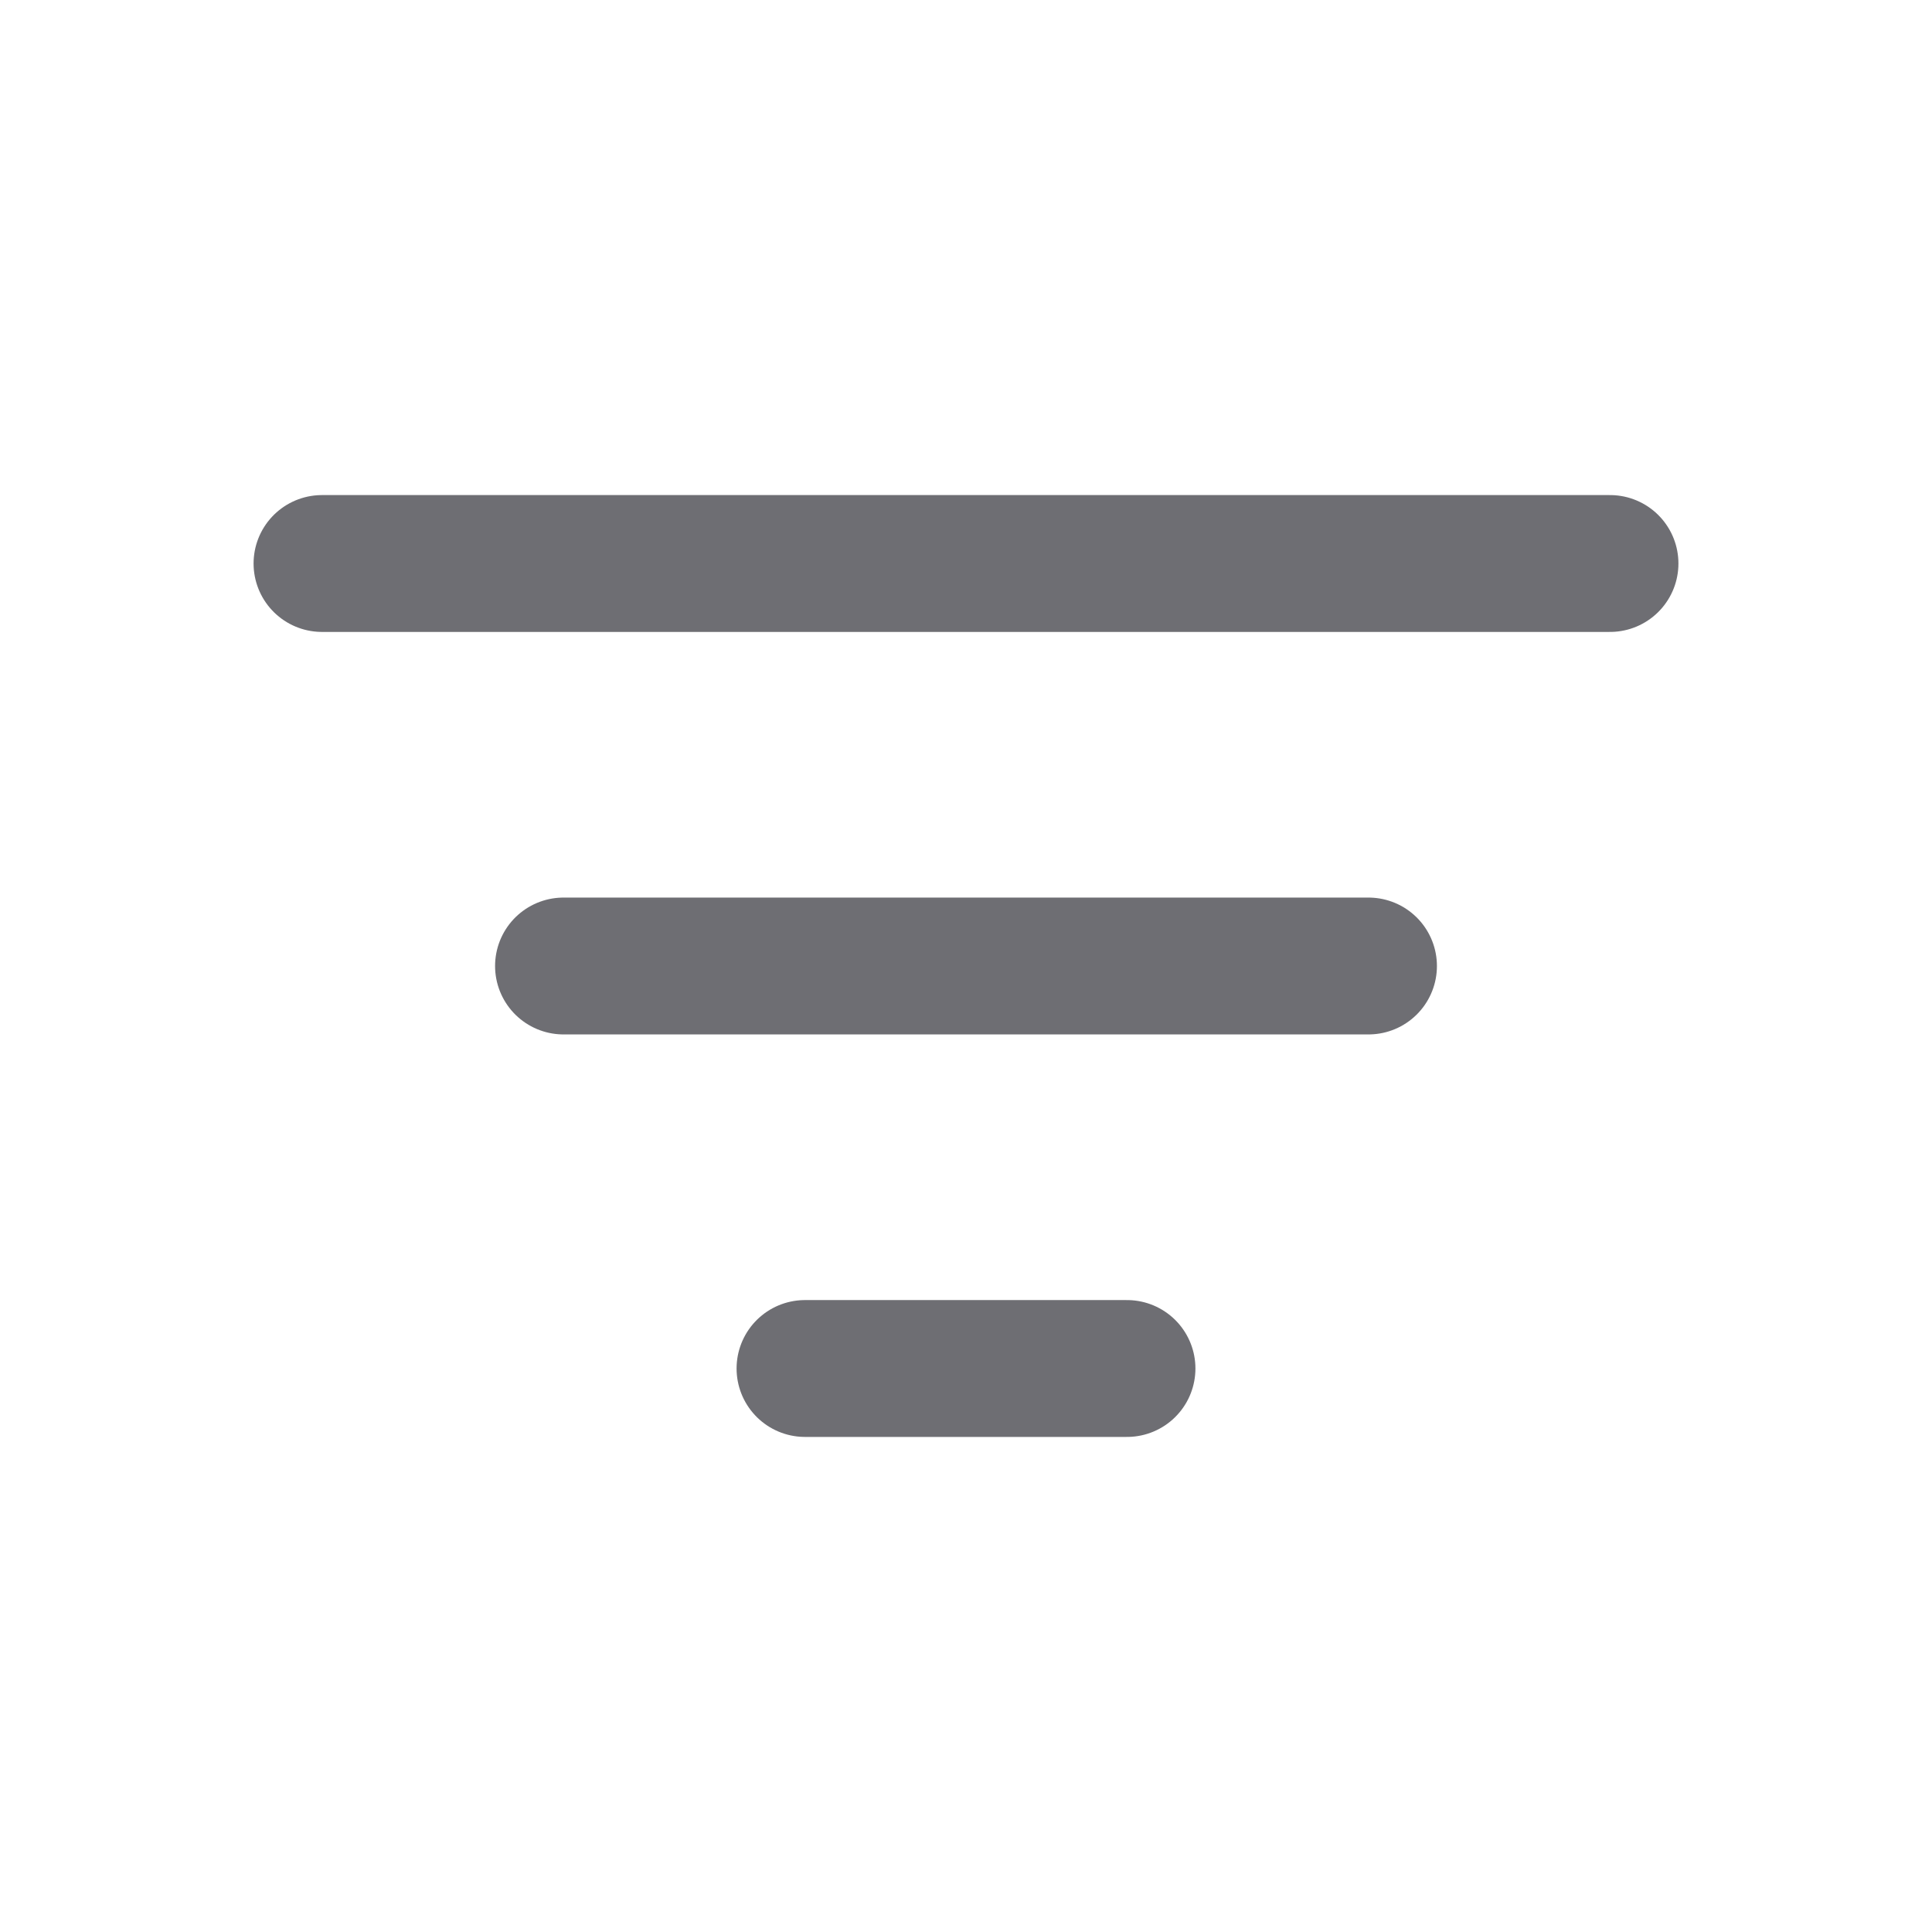
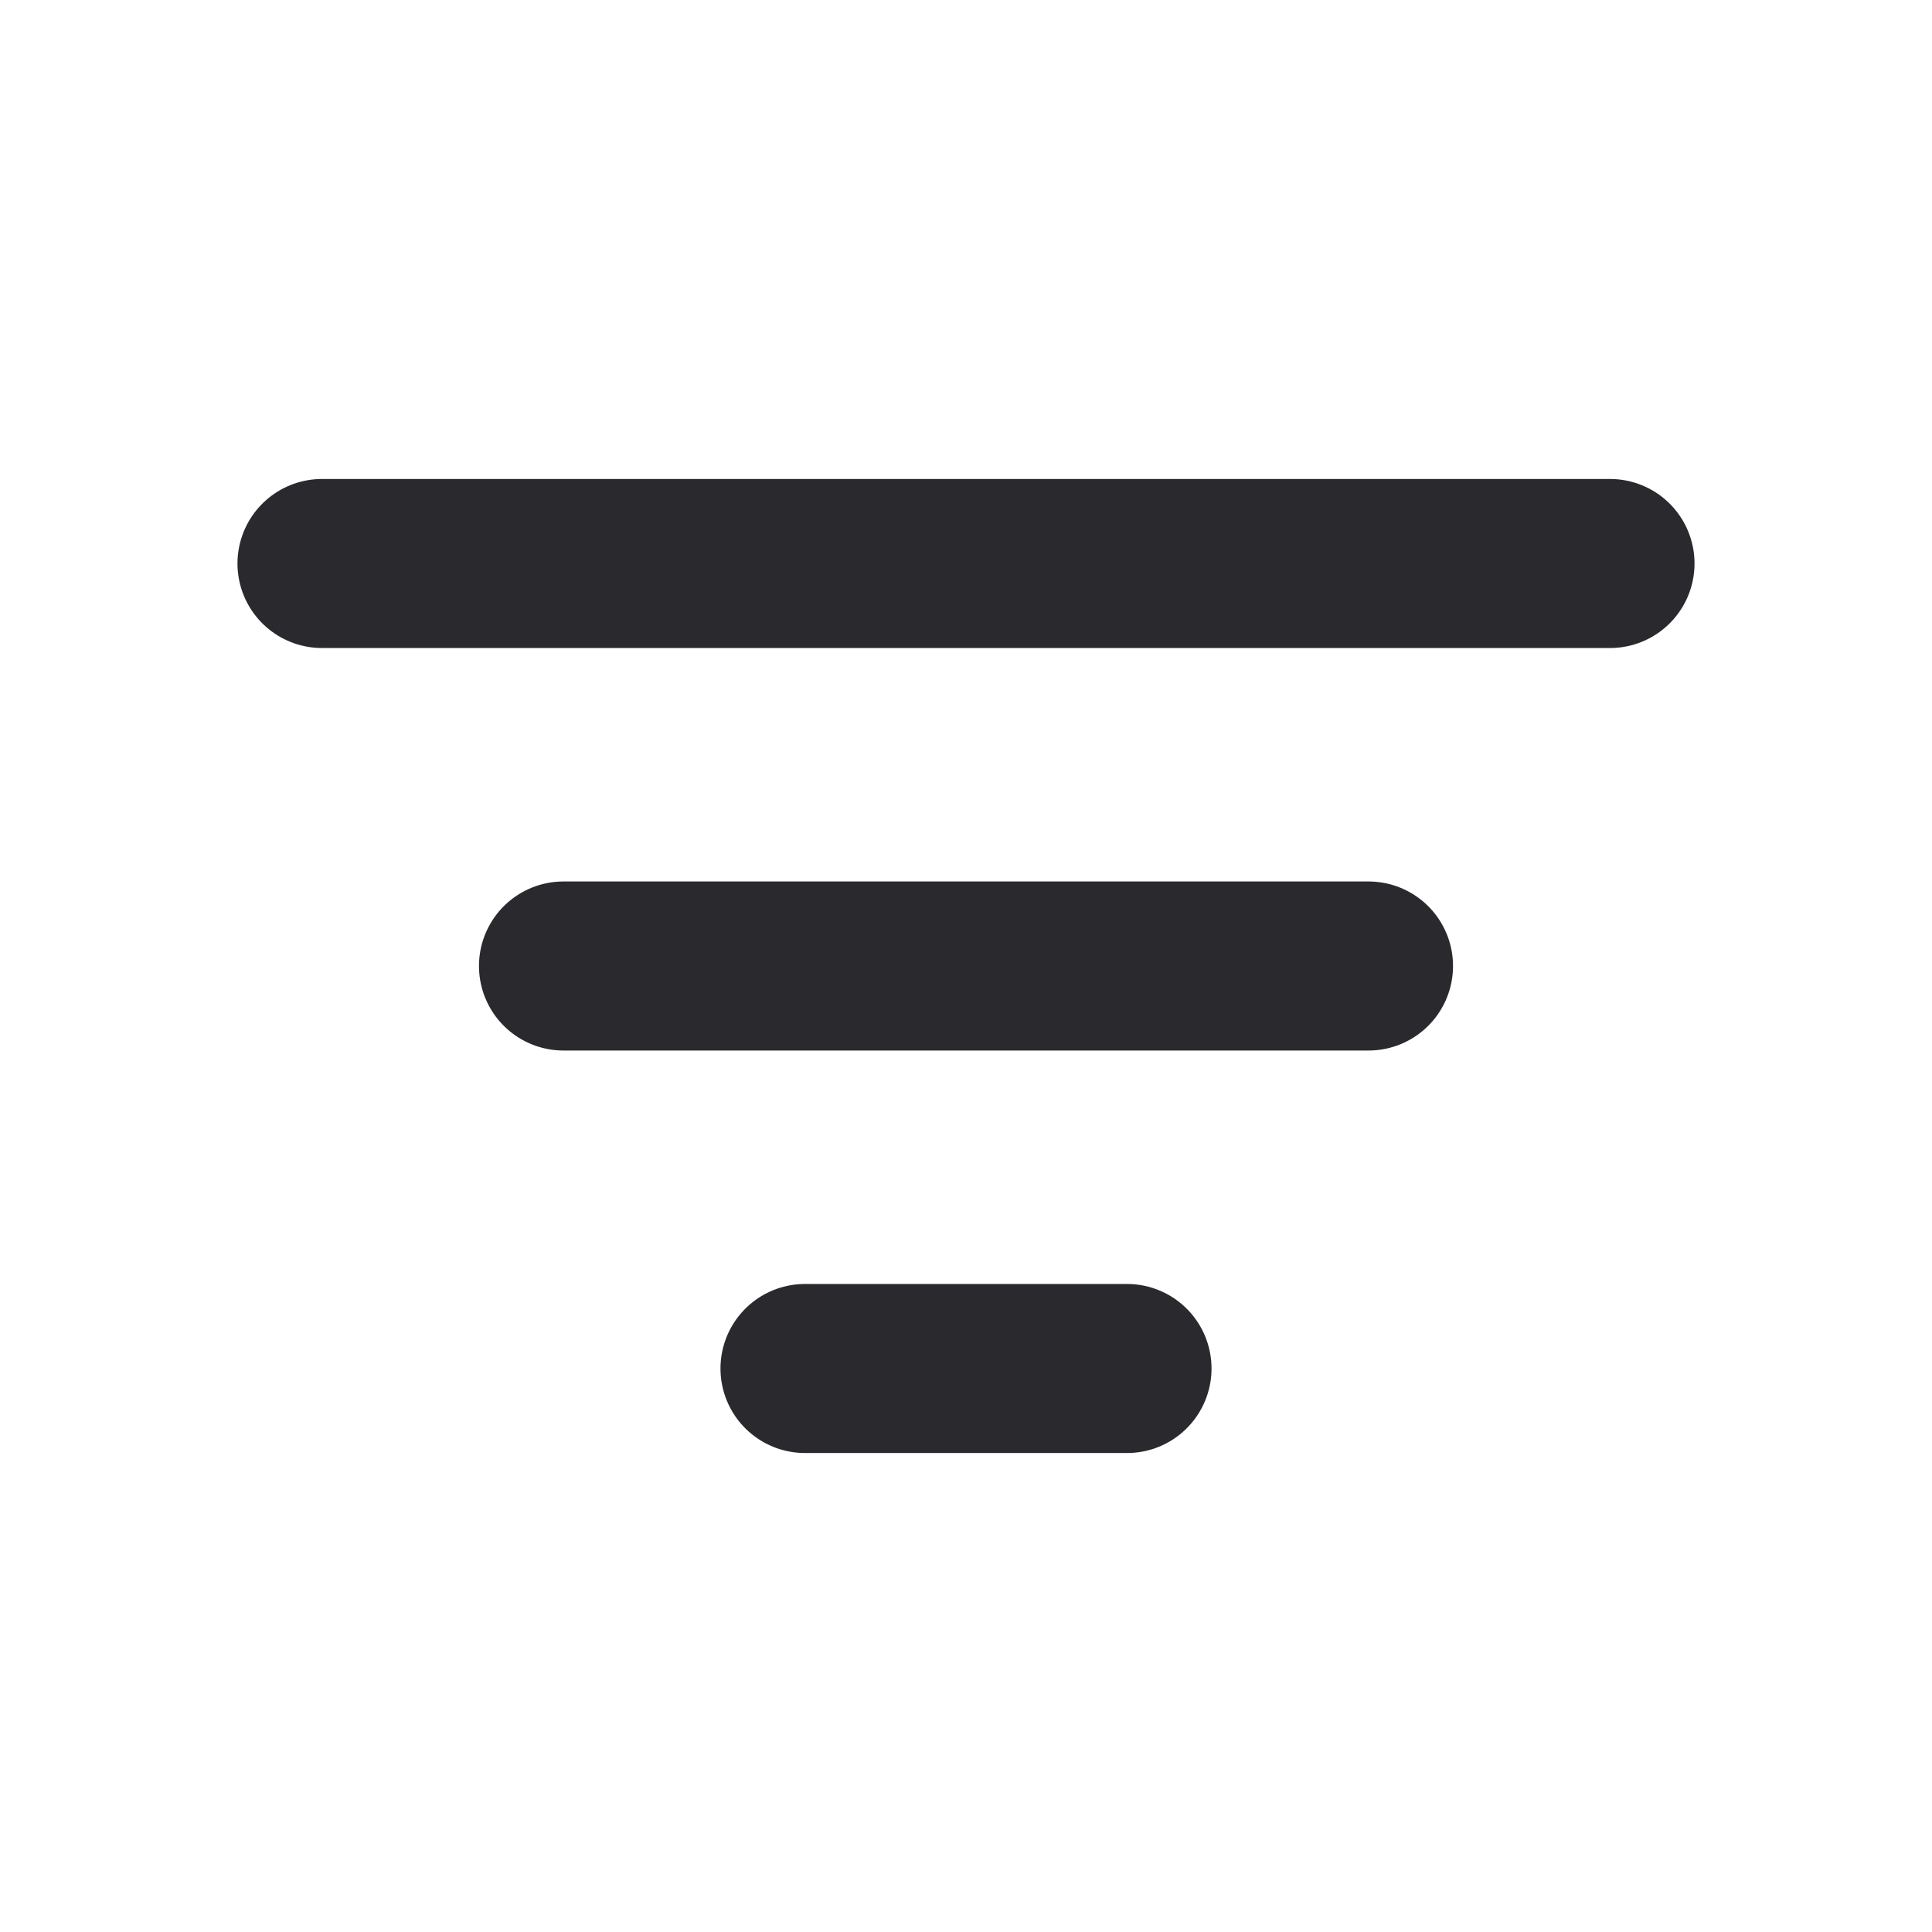
- <svg xmlns="http://www.w3.org/2000/svg" viewBox="0 0 24 24" fill="none" stroke="#6e6e73" stroke-width="1.7" stroke-linecap="round" stroke-linejoin="round">
+ <svg xmlns="http://www.w3.org/2000/svg" viewBox="0 0 24 24" fill="none" stroke="#2a2a2e" stroke-width="2.1" stroke-linecap="round" stroke-linejoin="round">
  <path d="M4 7h16M7 12h10M10 17h4" />
</svg>
